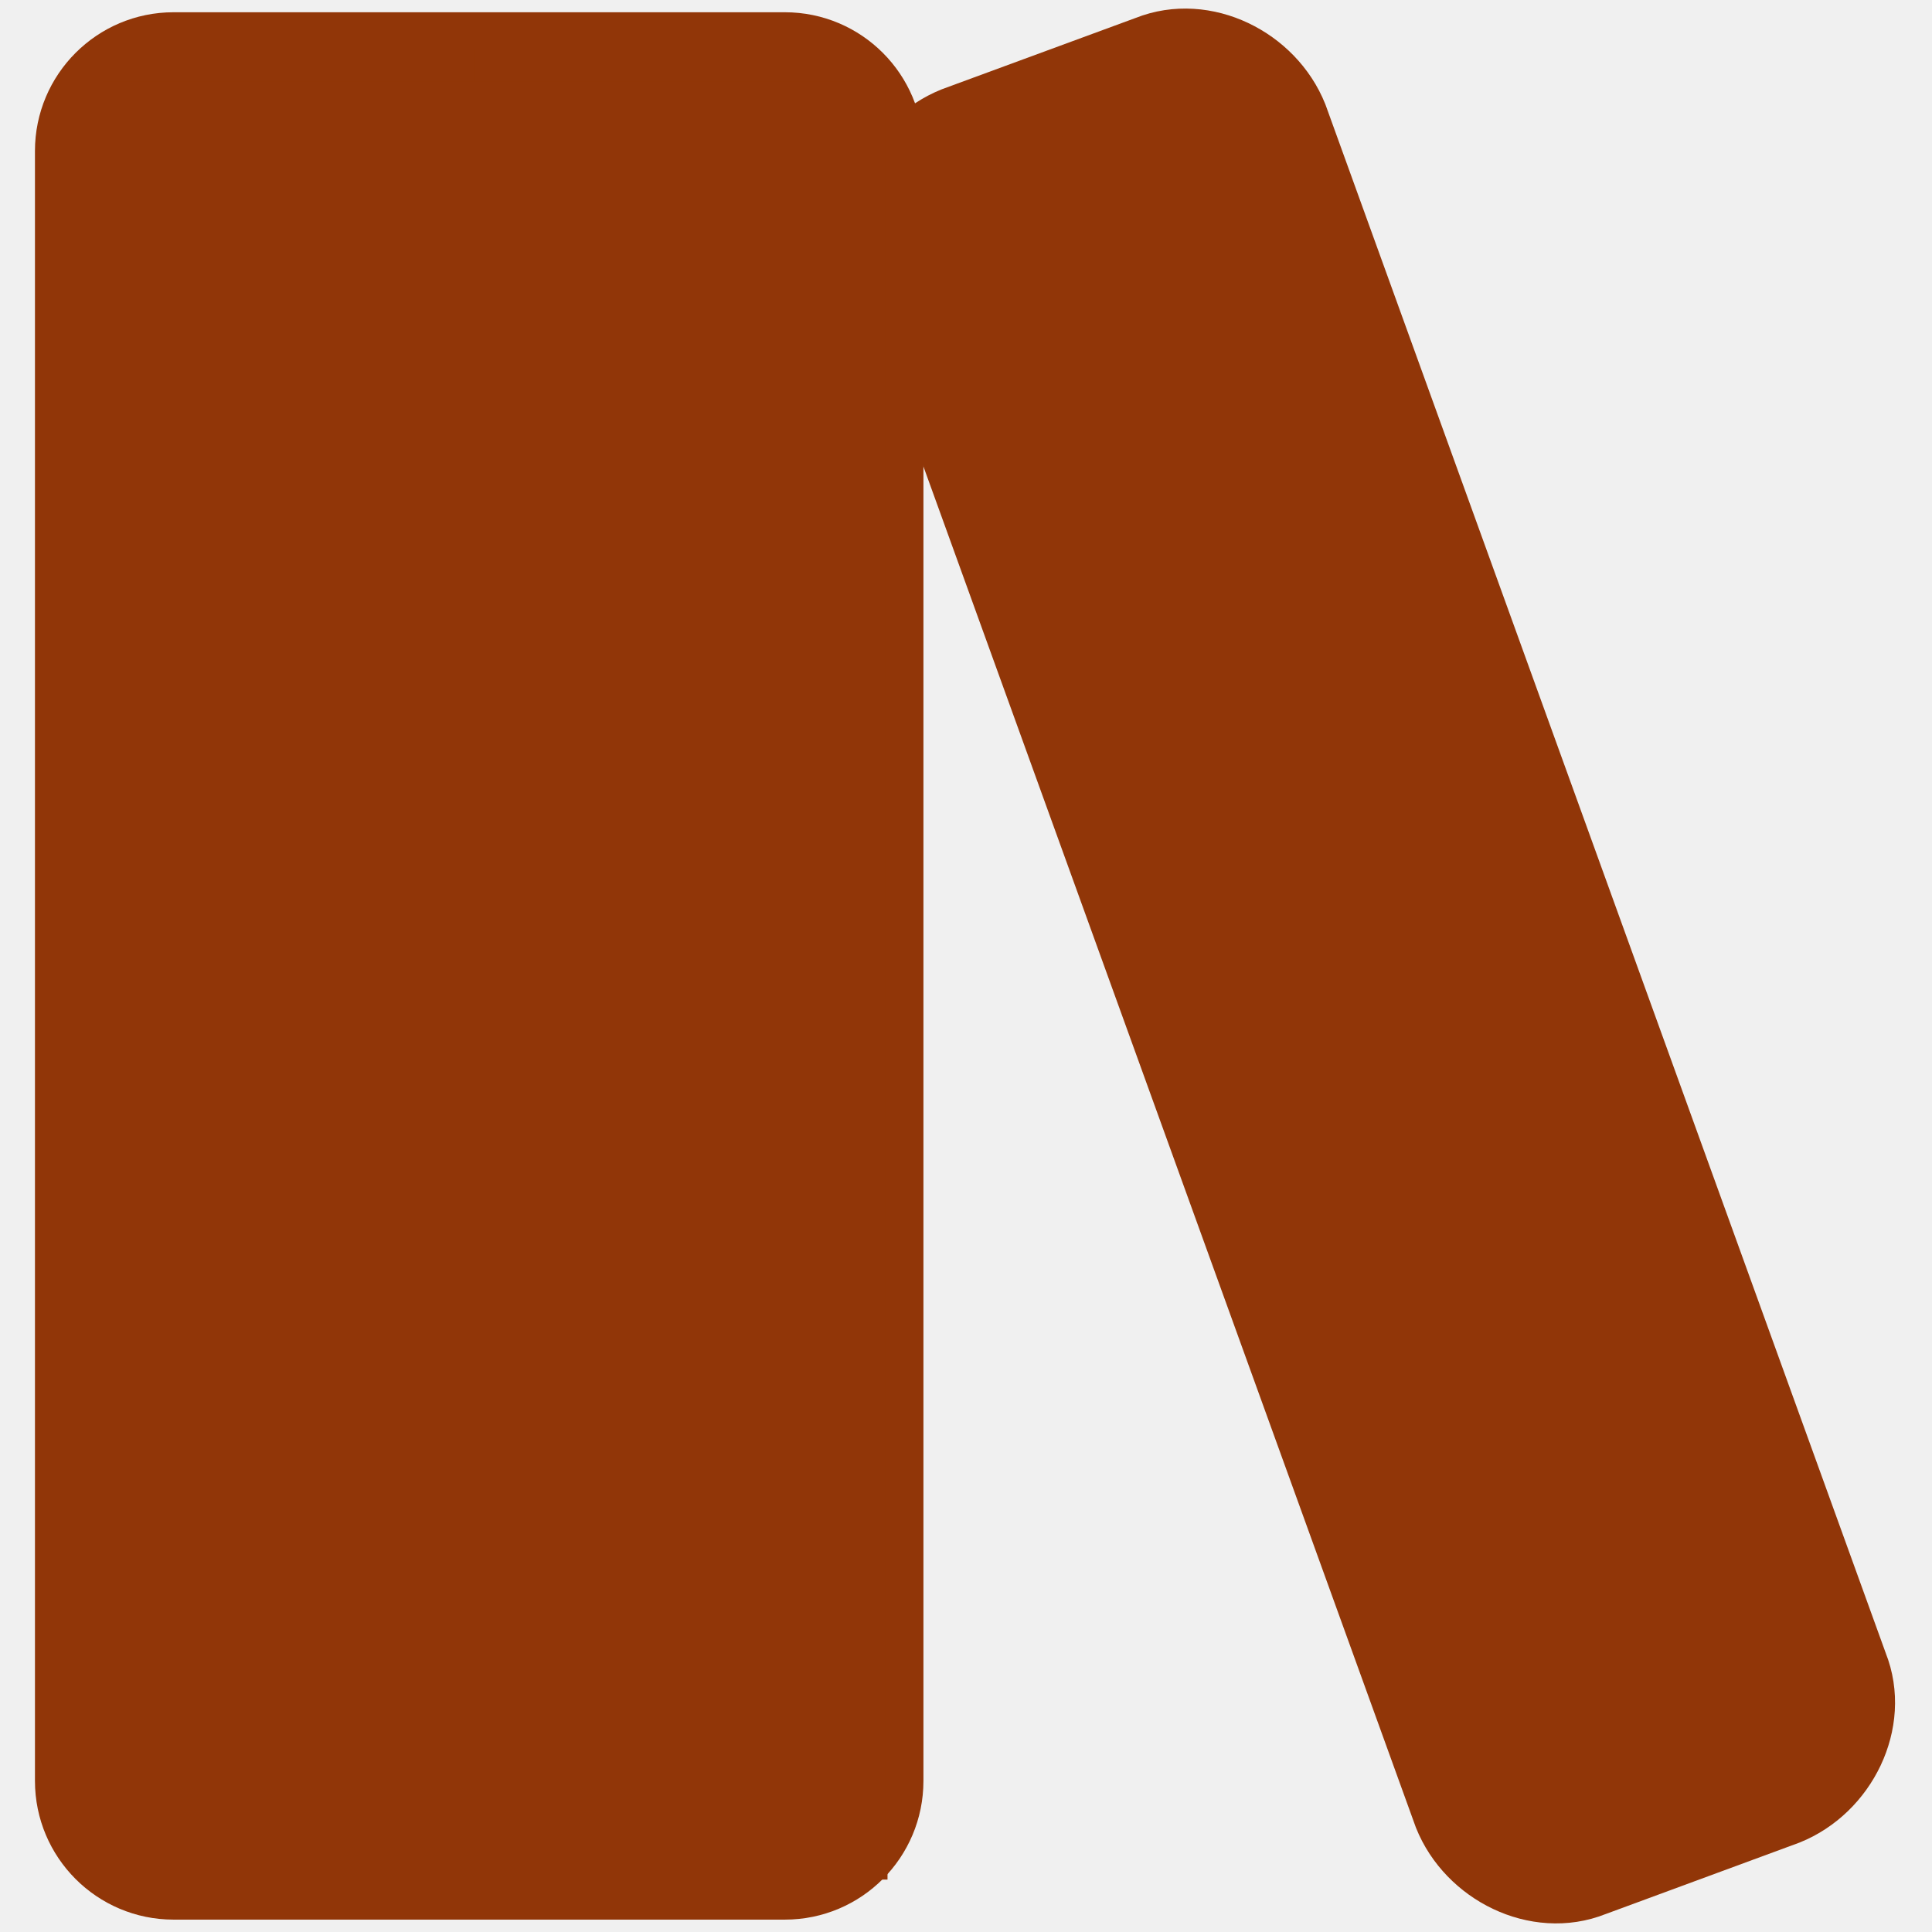
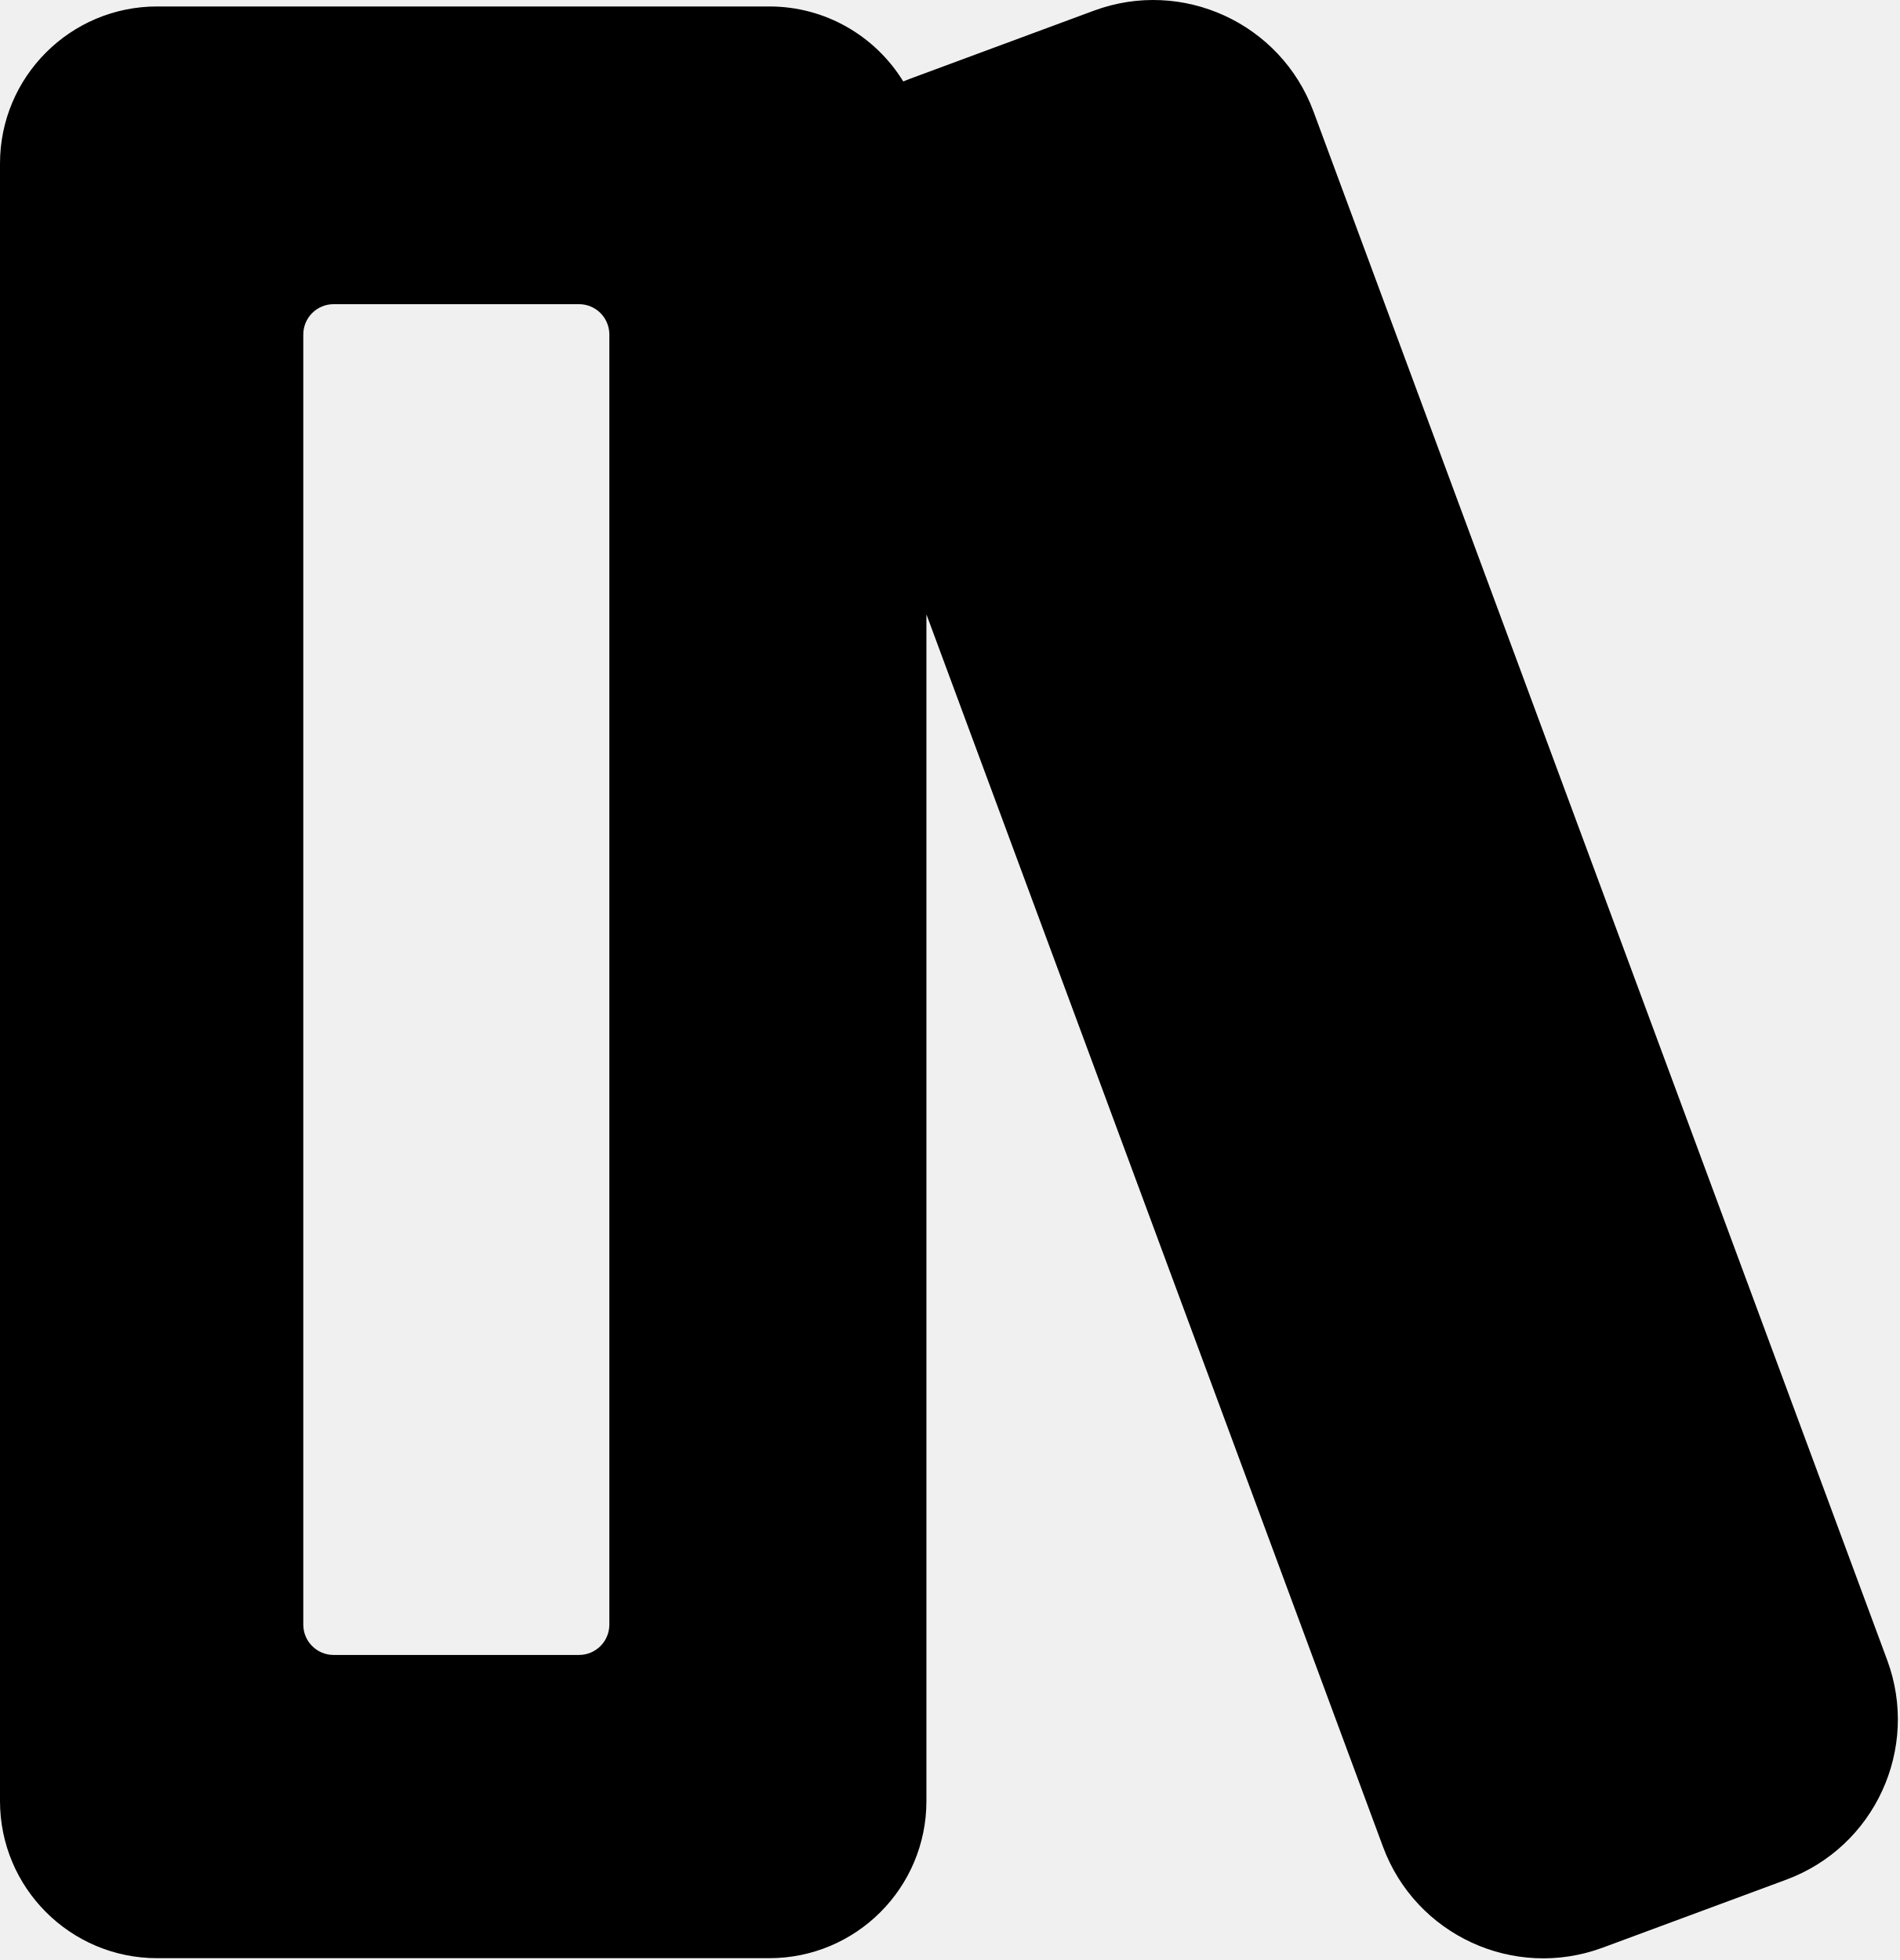
- <svg xmlns="http://www.w3.org/2000/svg" width="16" height="16" viewBox="0 0 16 16" fill="none">
-   <g clip-path="url(#clip0_37_2)">
-     <path d="M6.5 0.406H1.437C0.972 0.406 0.594 0.784 0.594 1.25V14.749C0.594 15.215 0.972 15.593 1.437 15.593H6.5C6.966 15.593 7.343 15.215 7.343 14.749V1.25C7.343 0.784 6.966 0.406 6.5 0.406Z" stroke="#913608" stroke-width="0.609" stroke-linecap="round" stroke-linejoin="round" />
-     <path d="M3.969 0.406V15.593" stroke="#913608" stroke-width="0.078" stroke-linecap="round" stroke-linejoin="round" />
-     <path d="M15.274 13.821C15.443 14.243 15.19 14.749 14.768 14.918L13.165 15.509C12.743 15.678 12.237 15.424 12.068 15.002L7.428 2.178C7.259 1.756 7.512 1.25 7.934 1.081L9.537 0.491C9.959 0.322 10.465 0.575 10.634 0.997L15.274 13.821Z" stroke="#913608" stroke-width="0.734" stroke-linecap="round" stroke-linejoin="round" />
-     <path d="M10.447 0.504L15.64 14.324L12.576 15.475L7.383 1.655L10.447 0.504Z" fill="#913608" stroke="#913608" stroke-width="0.016" />
-     <path d="M7.342 0.686V15.558H0.857V0.686H7.342Z" fill="#913608" stroke="#913608" stroke-width="0.016" />
-   </g>
-   <defs>
-     <clipPath id="clip0_37_2">
-       <rect width="16" height="16" fill="white" />
-     </clipPath>
-   </defs>
+ <svg xmlns="http://www.w3.org/2000/svg" width="689" height="711" viewBox="0 0 689 711" fill="none">
+   <path fill-rule="evenodd" clip-rule="evenodd" d="M396.72 3.877C428.829 -8.016 464.501 8.372 476.395 40.481L684.45 602.188C696.344 634.297 679.954 669.969 647.845 681.862L581.266 706.523C549.156 718.417 513.484 702.029 501.591 669.919L336 222.858V653.342C336 684.822 310.48 710.342 279 710.342H57C25.52 710.342 1.81705e-05 684.822 0 653.342V59.342C0 27.861 25.52 2.342 57 2.342H279C299.557 2.342 317.572 13.225 327.599 29.543C328.434 29.192 329.281 28.856 330.14 28.538L396.72 3.877ZM121 110.342C114.925 110.342 110 115.267 110 121.342V589.342C110 595.417 114.925 600.342 121 600.342H210C216.075 600.342 221 595.417 221 589.342V121.342C221 115.267 216.075 110.342 210 110.342H121Z" fill="black" />
</svg>
